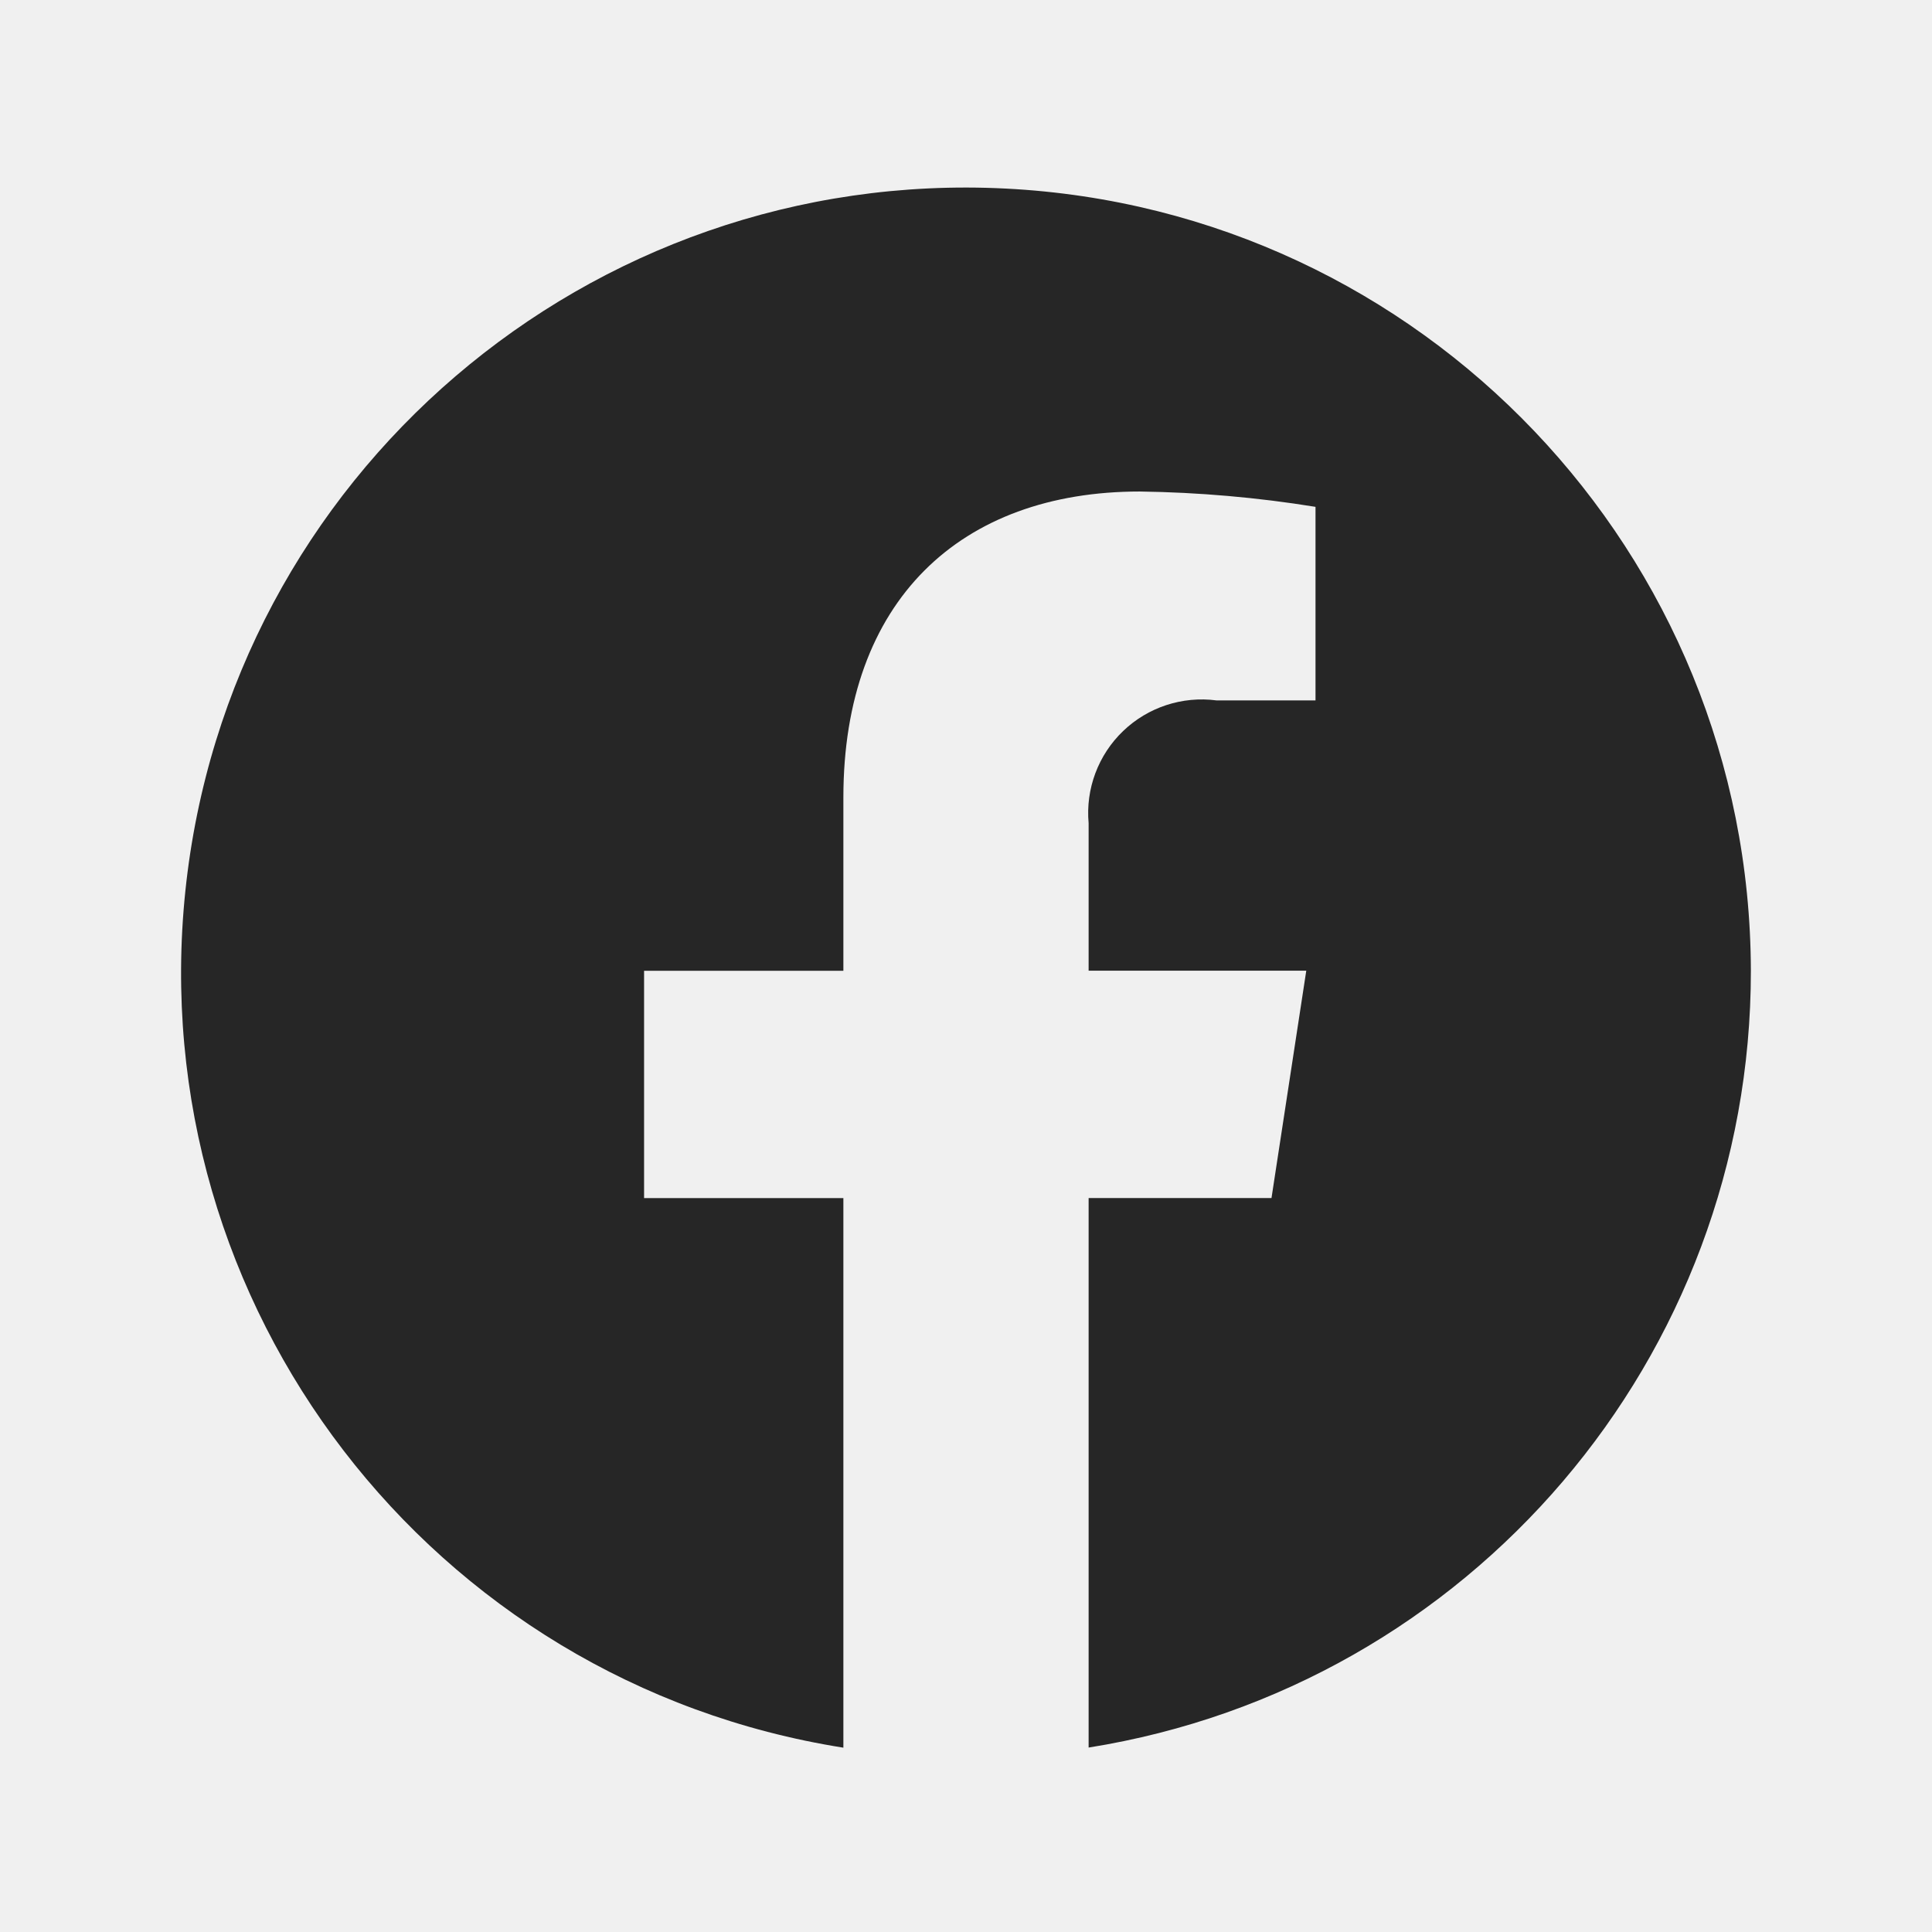
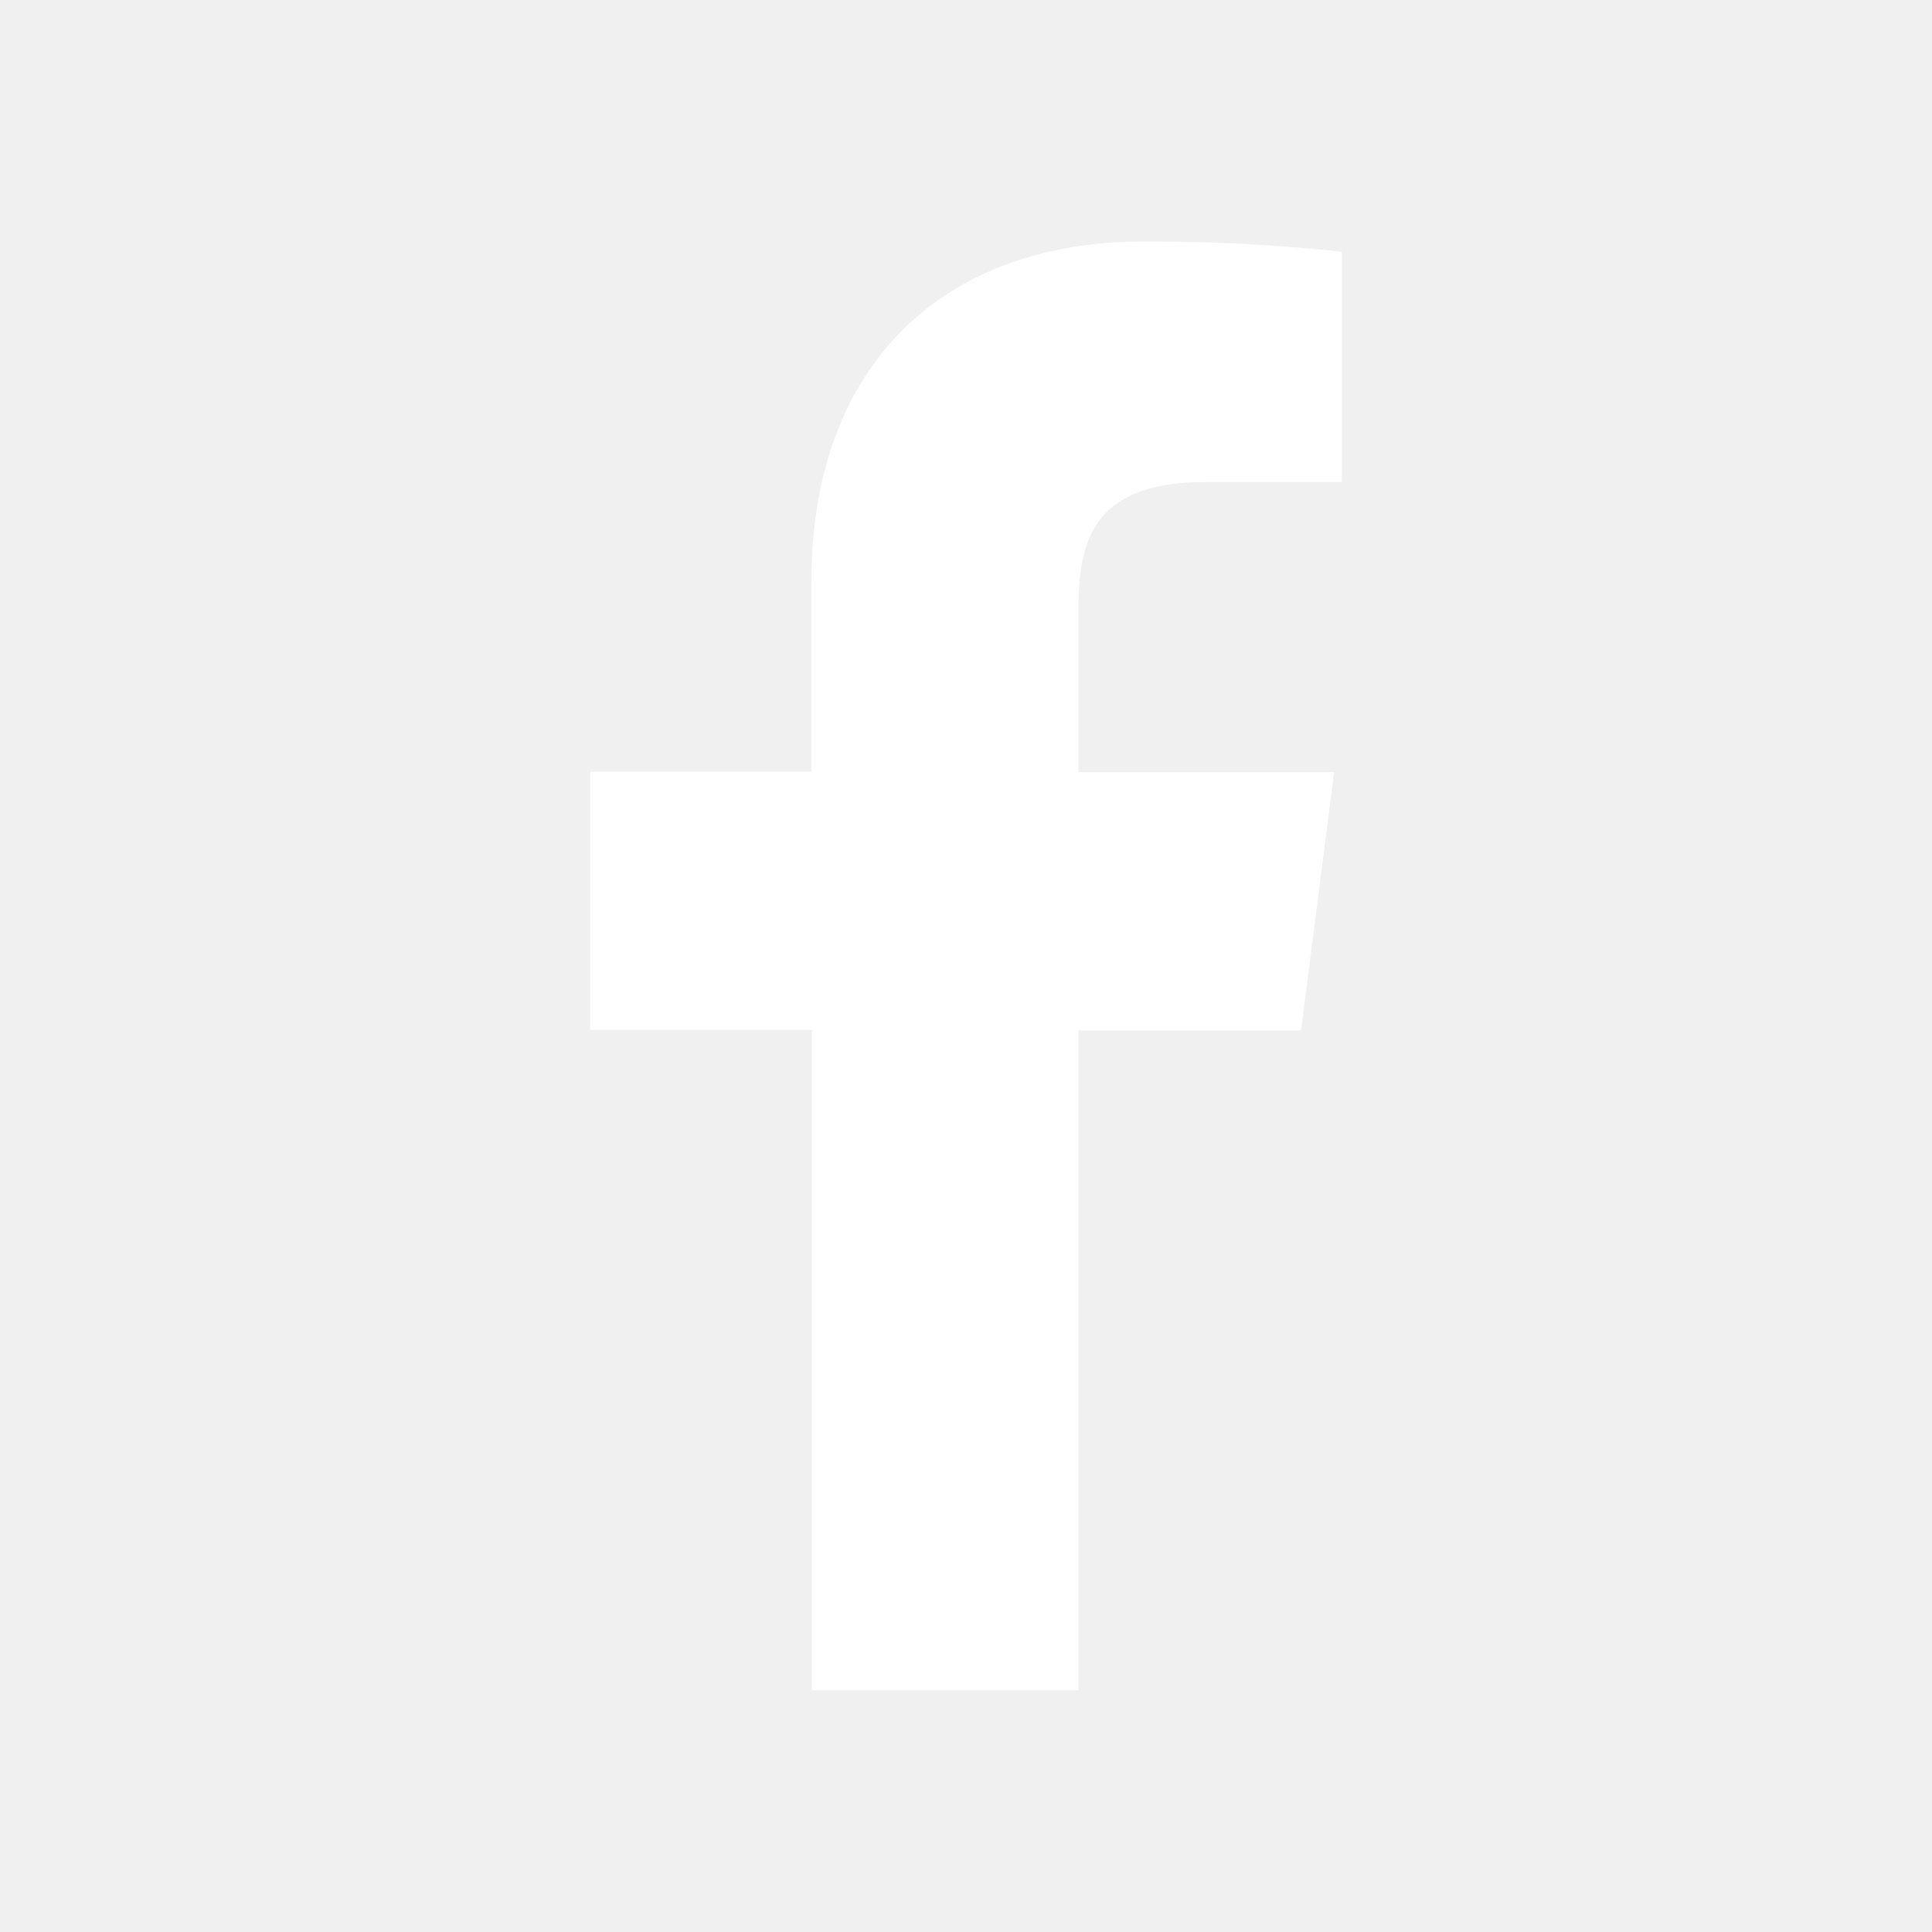
- <svg xmlns="http://www.w3.org/2000/svg" viewBox="0 0 32 32">
-   <path id="Facebook" d="M29,16.079A13,13,0,1,0,13.969,28.947V19.844H10.668V16.079h3.301v-2.87c0-3.265,1.941-5.068,4.91-5.068a19.953,19.953,0,0,1,2.91.254v3.206H20.15a1.881,1.881,0,0,0-2.119,2.034v2.443h3.605l-.576,3.765h-3.029v9.102A13.021,13.021,0,0,0,29,16.079" fill="#262626" />
+ <svg xmlns="http://www.w3.org/2000/svg" width="24" height="24" viewBox="0 0 24 24" style="fill:#fff;transform: ;msFilter:;">
+   <path d="M13.397 20.997v-8.196h2.765l.411-3.209h-3.176V7.548c0-.926.258-1.56 1.587-1.56h1.684V3.127A22.336 22.336 0 0 0 14.201 3c-2.444 0-4.122 1.492-4.122 4.231v2.355H7.332v3.209h2.753v8.202h3.312z" />
</svg>
